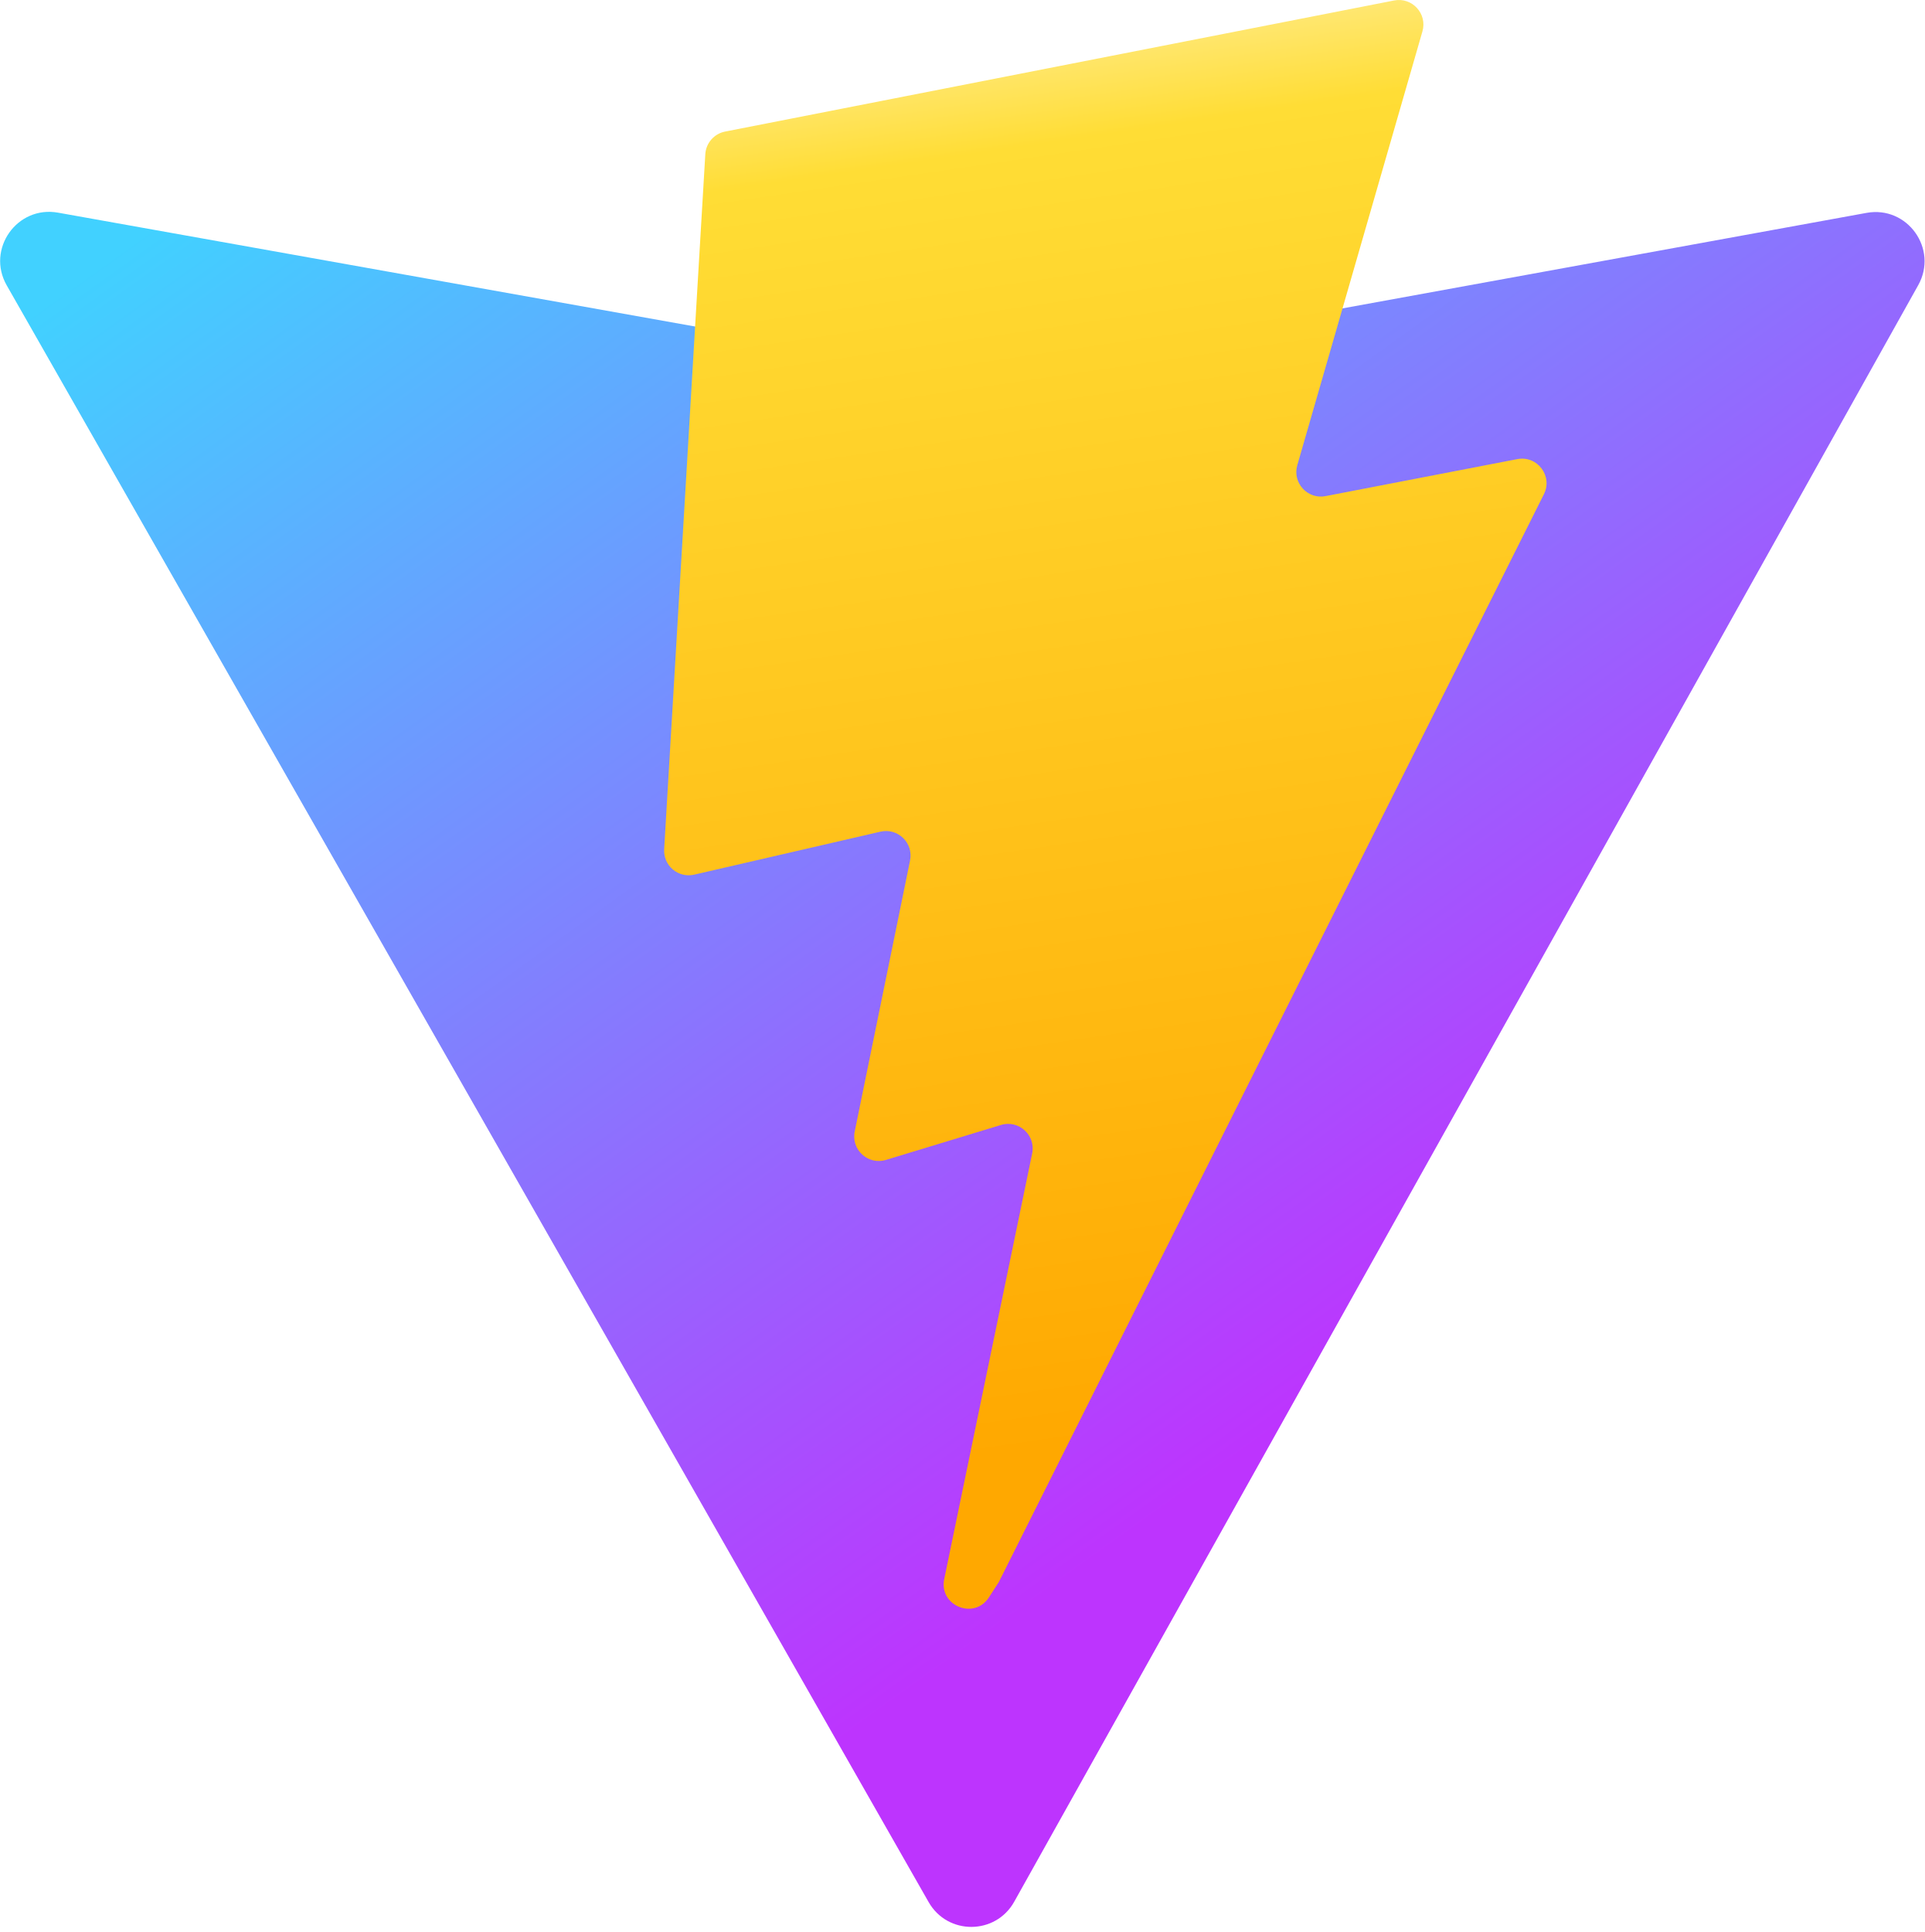
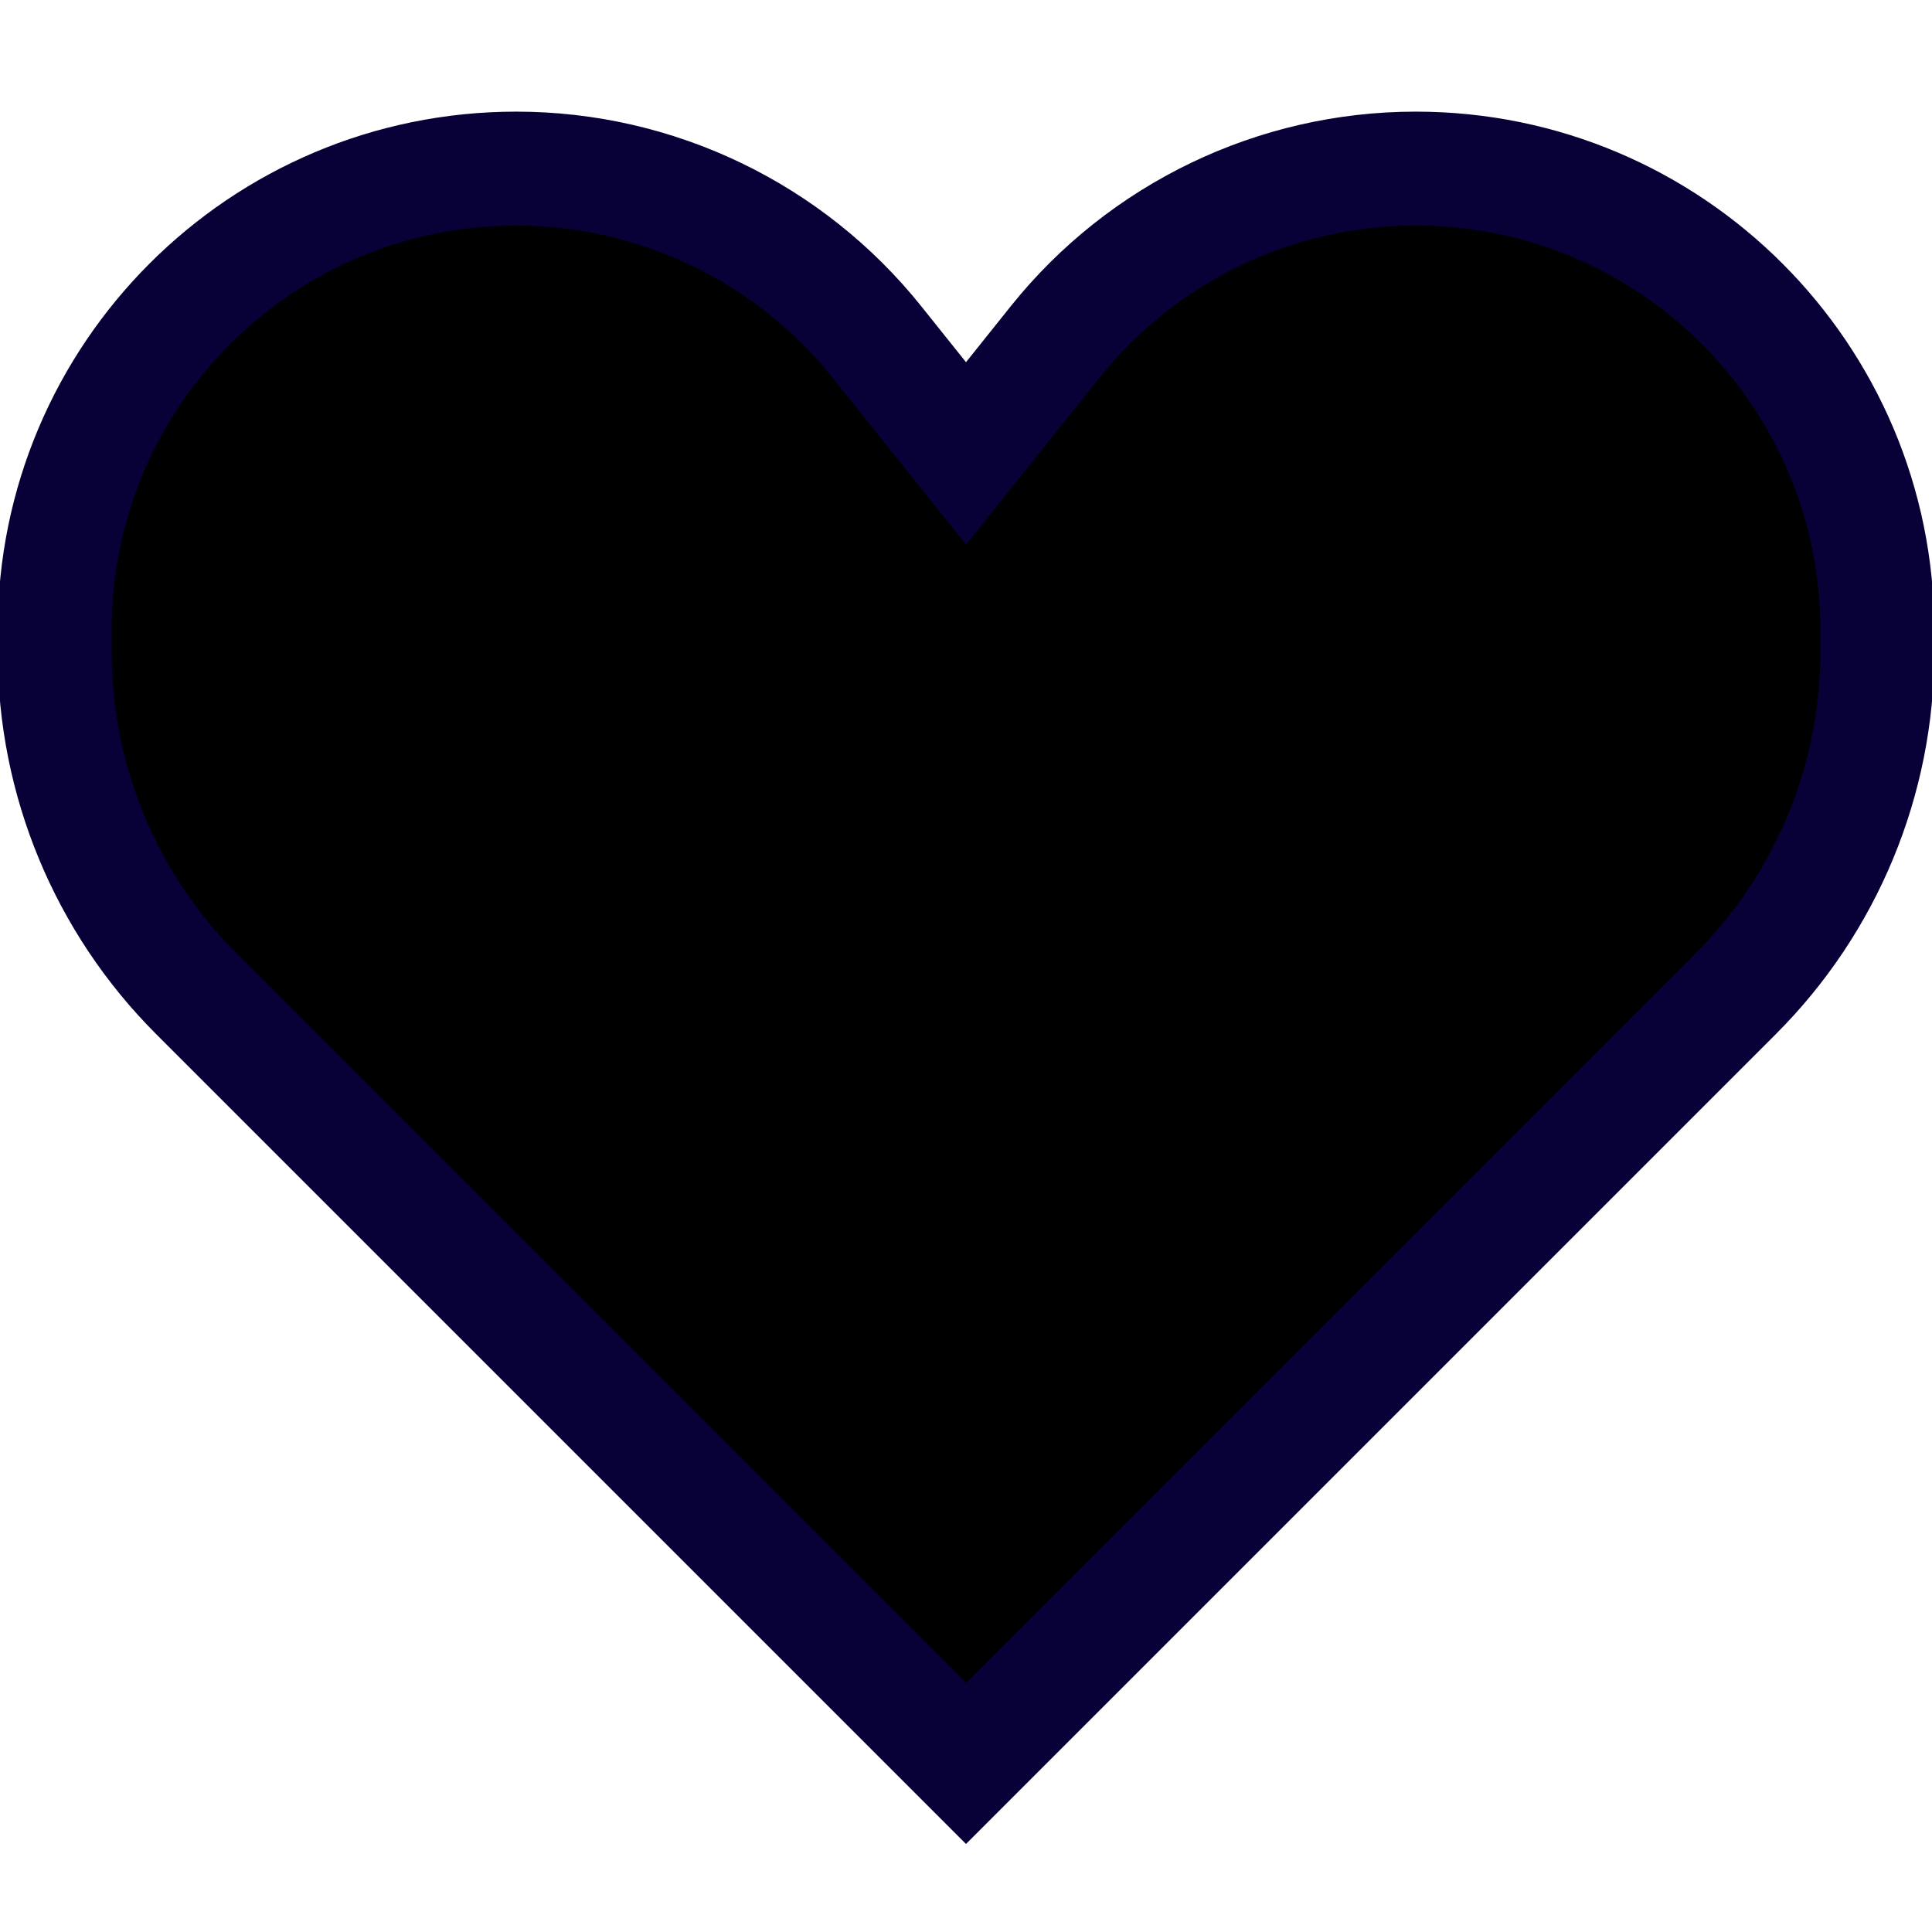
- <svg xmlns="http://www.w3.org/2000/svg" aria-hidden="true" role="img" class="iconify iconify--logos" width="31.88" height="32" preserveAspectRatio="xMidYMid meet" viewBox="0 0 256 257">
-   <defs>
-     <linearGradient id="IconifyId1813088fe1fbc01fb466" x1="-.828%" x2="57.636%" y1="7.652%" y2="78.411%">
-       <stop offset="0%" stop-color="#41D1FF" />
-       <stop offset="100%" stop-color="#BD34FE" />
-     </linearGradient>
-     <linearGradient id="IconifyId1813088fe1fbc01fb467" x1="43.376%" x2="50.316%" y1="2.242%" y2="89.03%">
-       <stop offset="0%" stop-color="#FFEA83" />
-       <stop offset="8.333%" stop-color="#FFDD35" />
-       <stop offset="100%" stop-color="#FFA800" />
-     </linearGradient>
-   </defs>
-   <path fill="url(#IconifyId1813088fe1fbc01fb466)" d="M255.153 37.938L134.897 252.976c-2.483 4.44-8.862 4.466-11.382.048L.875 37.958c-2.746-4.814 1.371-10.646 6.827-9.67l120.385 21.517a6.537 6.537 0 0 0 2.322-.004l117.867-21.483c5.438-.991 9.574 4.796 6.877 9.62Z" />
-   <path fill="url(#IconifyId1813088fe1fbc01fb467)" d="M185.432.063L96.44 17.501a3.268 3.268 0 0 0-2.634 3.014l-5.474 92.456a3.268 3.268 0 0 0 3.997 3.378l24.777-5.718c2.318-.535 4.413 1.507 3.936 3.838l-7.361 36.047c-.495 2.426 1.782 4.5 4.151 3.78l15.304-4.649c2.372-.72 4.652 1.36 4.15 3.788l-11.698 56.621c-.732 3.542 3.979 5.473 5.943 2.437l1.313-2.028l72.516-144.72c1.215-2.423-.88-5.186-3.54-4.672l-25.505 4.922c-2.396.462-4.435-1.77-3.759-4.114l16.646-57.705c.677-2.35-1.37-4.583-3.769-4.113Z" />
+ <svg xmlns="http://www.w3.org/2000/svg" width="256px" height="256px" viewBox="-0.48 -0.48 16.96 16.96" fill="none" stroke="#070137">
+   <g id="SVGRepo_bgCarrier" stroke-width="0" />
+   <g id="SVGRepo_tracerCarrier" stroke-linecap="round" stroke-linejoin="round" />
+   <g id="SVGRepo_iconCarrier">
+     <path d="M1.243 8.243L8 15L14.757 8.243C15.553 7.447 16 6.368 16 5.243V5.052C16 2.814 14.186 1 11.948 1C10.717 1 9.552 1.56 8.783 2.521L8 3.5L7.217 2.521C6.448 1.56 5.283 1 4.052 1C1.814 1 0 2.814 0 5.052V5.243C0 6.368 0.447 7.447 1.243 8.243Z" fill="#000000" />
+   </g>
</svg>
